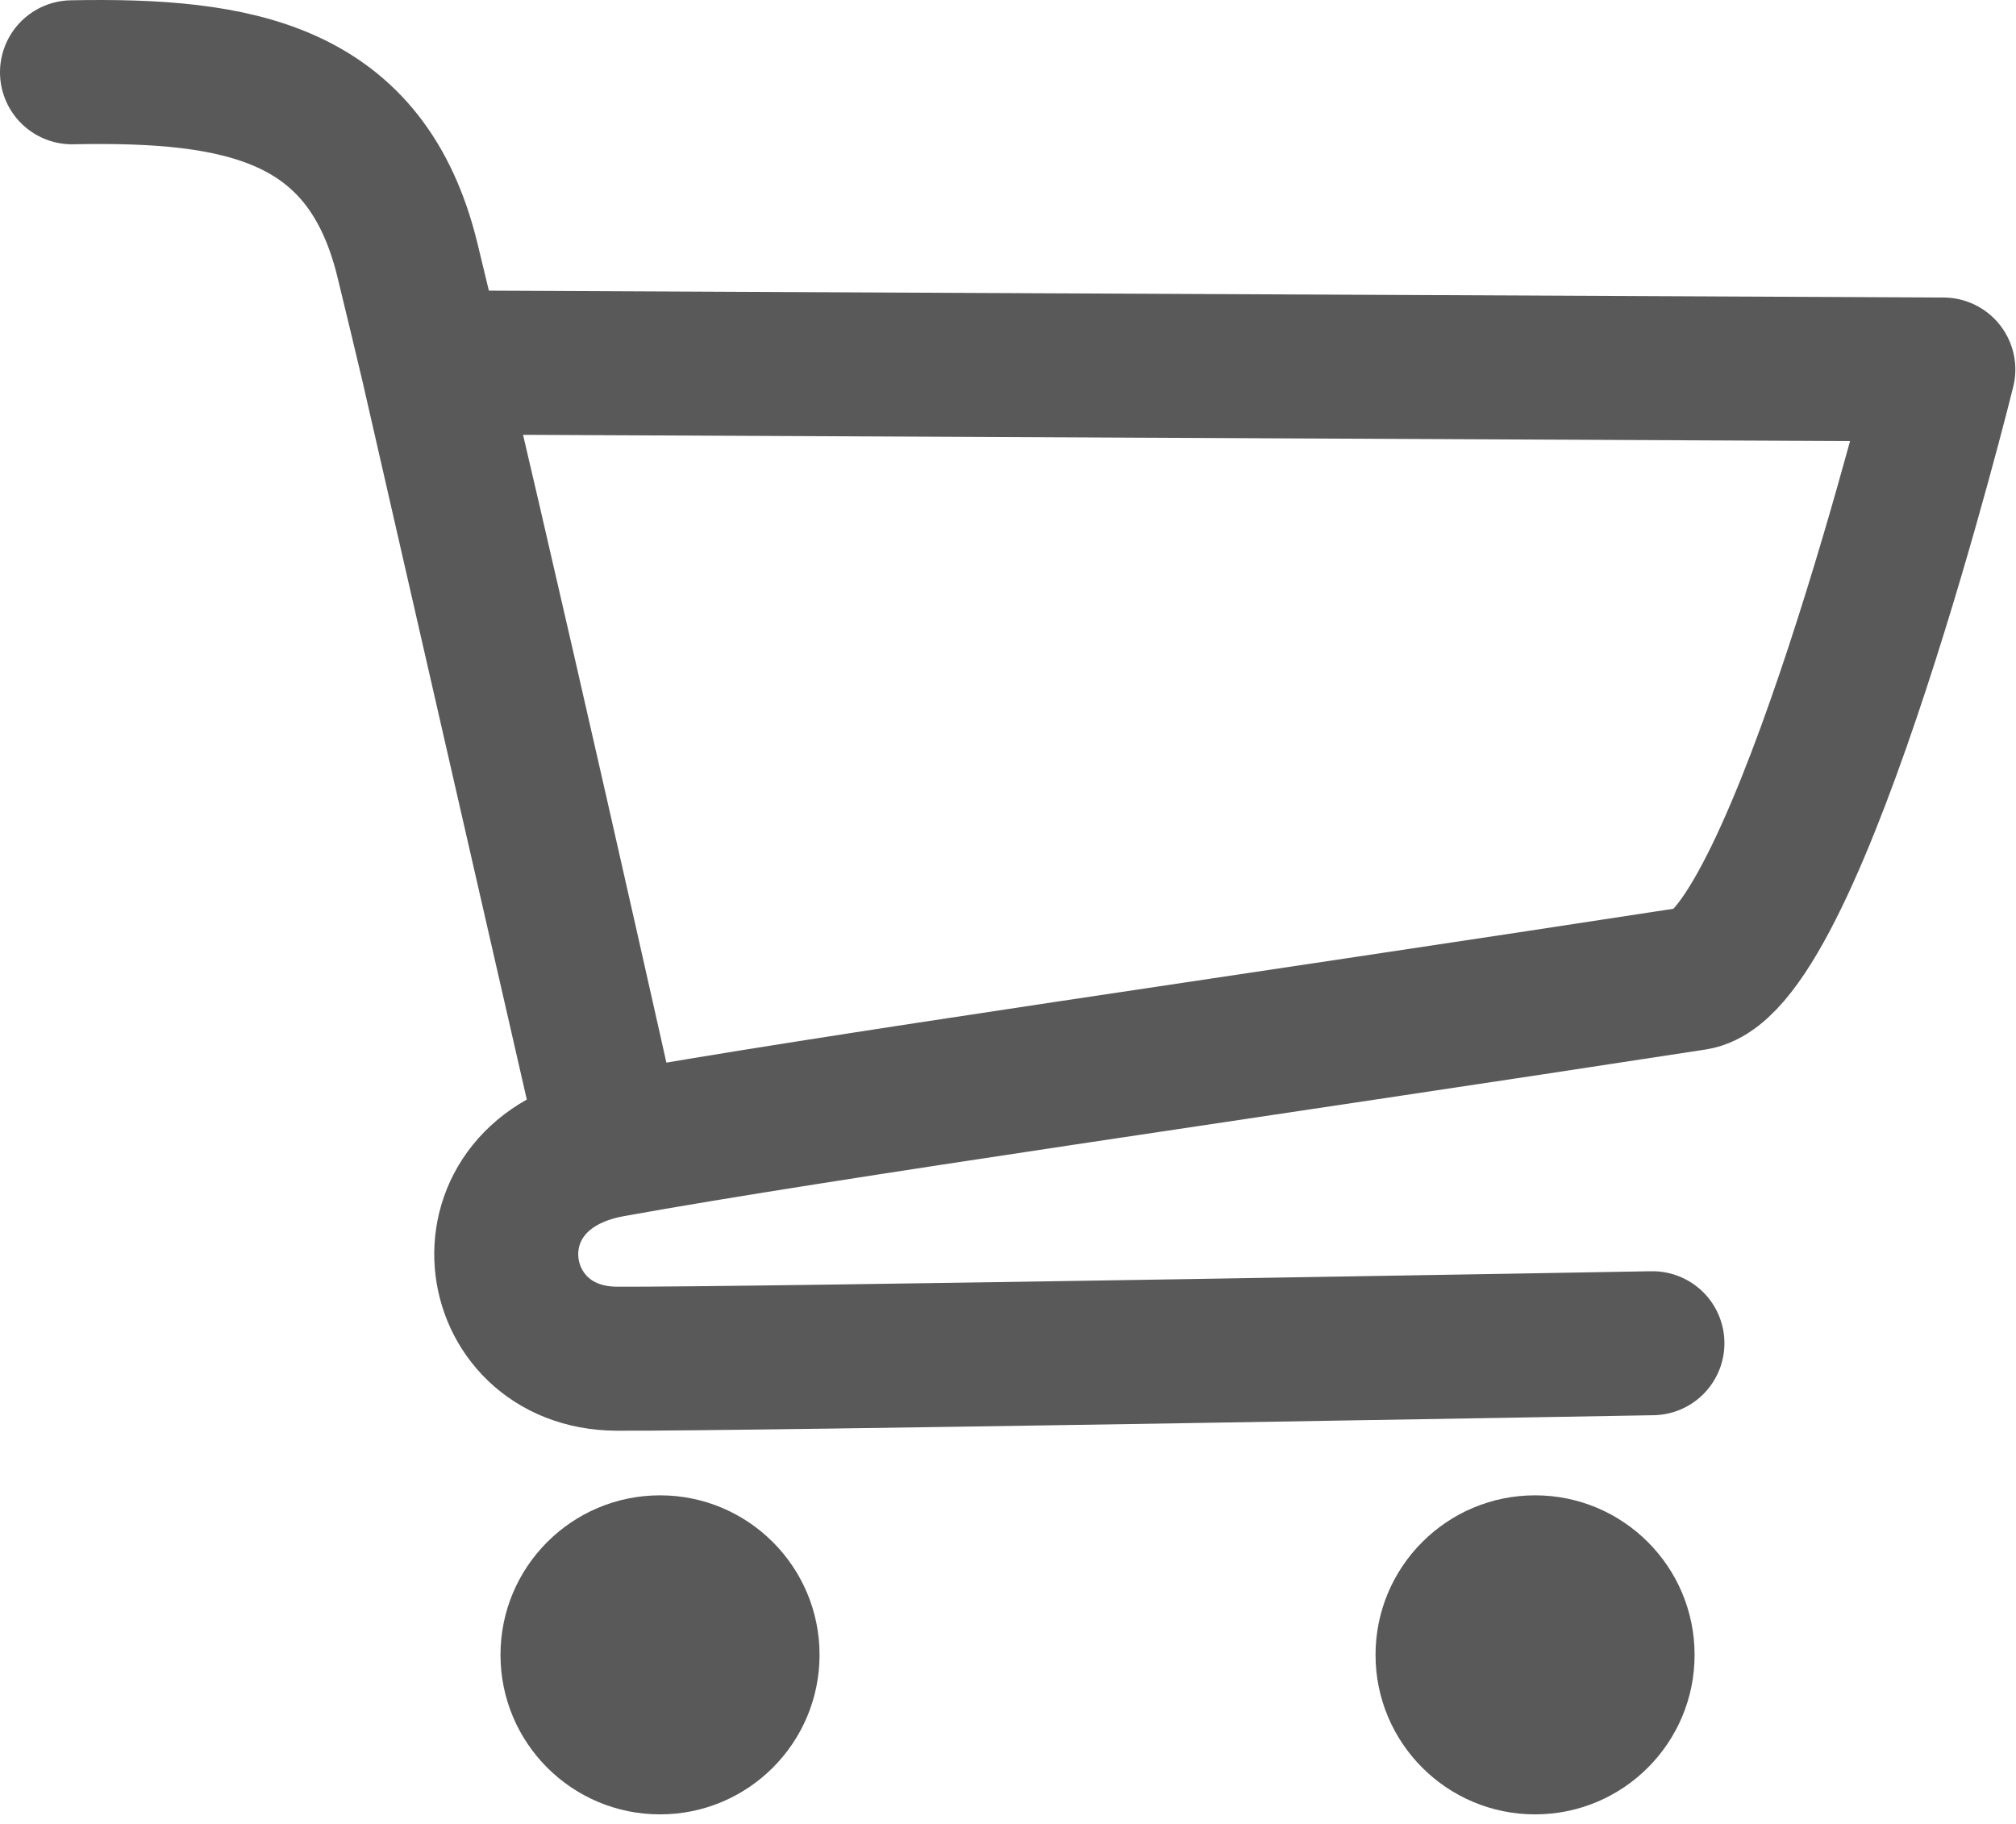
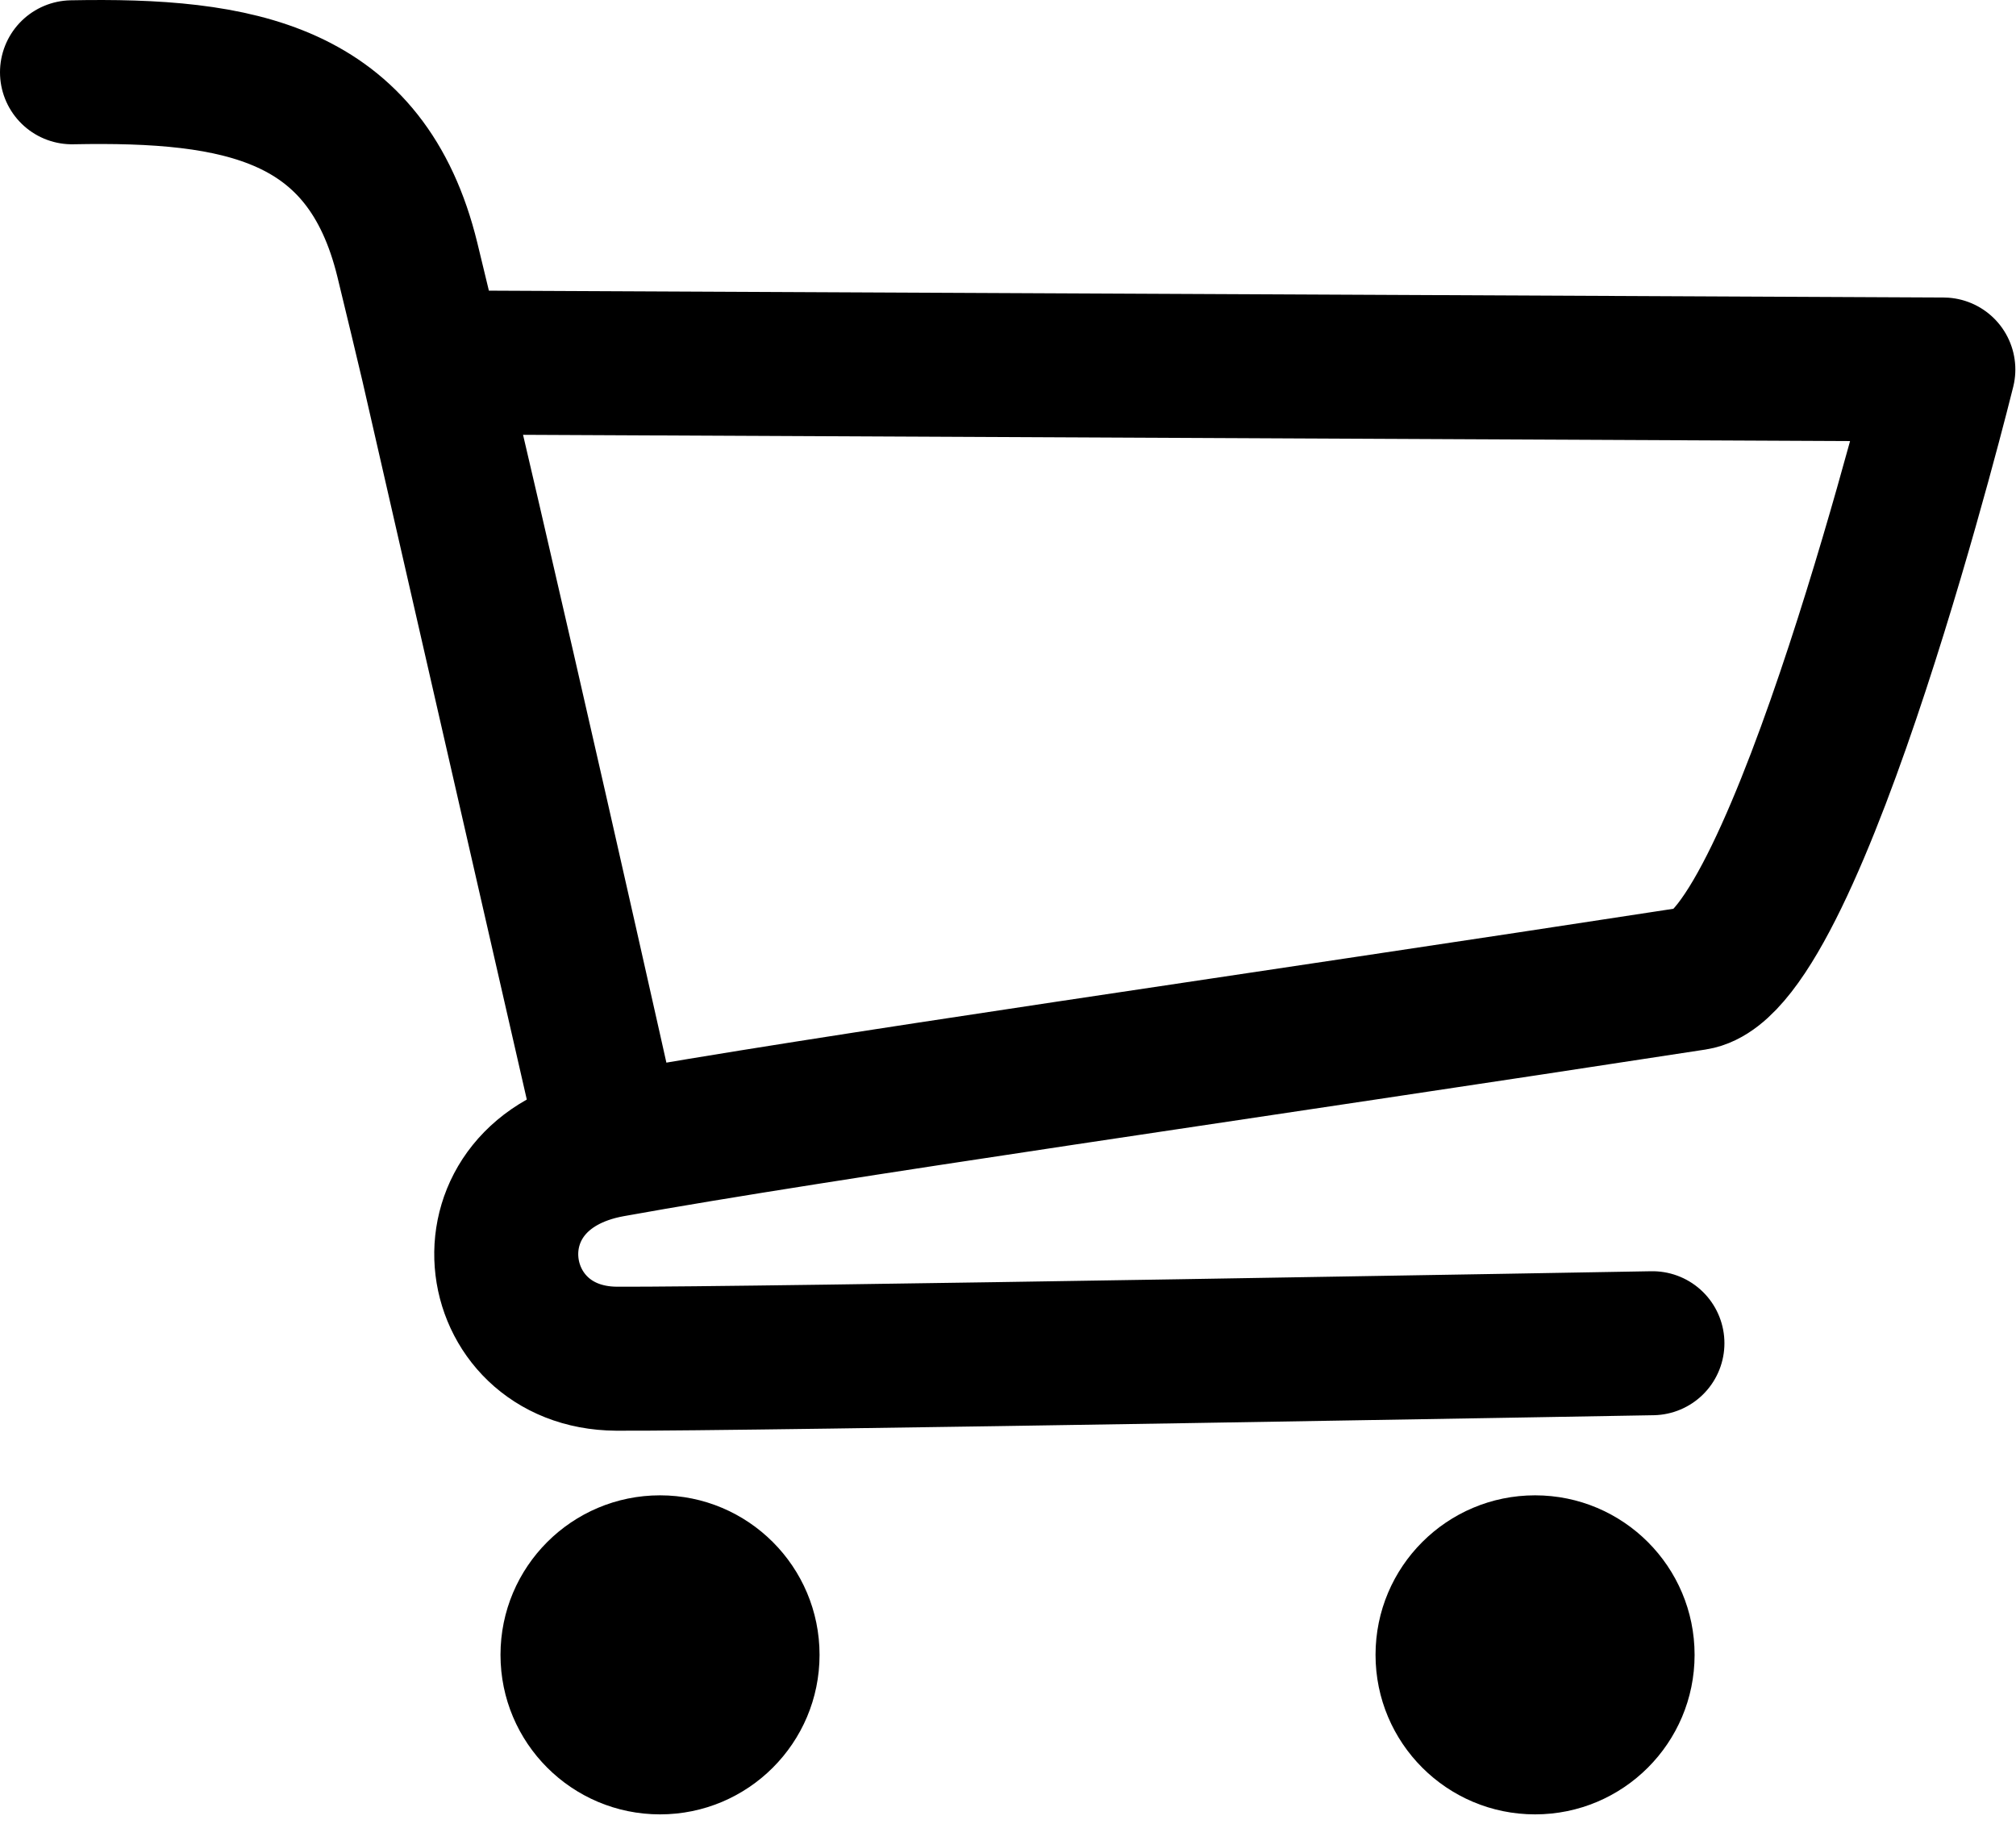
<svg xmlns="http://www.w3.org/2000/svg" width="100%" height="100%" viewBox="0 0 168 152" version="1.1" xml:space="preserve" style="fill-rule:evenodd;clip-rule:evenodd;stroke-linecap:round;stroke-linejoin:round;stroke-miterlimit:1.5;">
-   <path d="M6,6.024c13.925,-0.273 24.525,1.626 27.945,15.622c5.976,24.465 16.982,73.799 16.982,73.799l-14.926,-65.245l125.944,0.594c0,0 -12.201,49.429 -20.728,50.74c-37.257,5.733 -72.744,10.74 -90.29,13.911c-12.734,2.301 -10.655,17.714 0.446,17.785c10.057,0.063 86.329,-1.29 86.329,-1.29" style="fill:none;stroke:#595959;stroke-width:12px;" />
-   <circle cx="55.002" cy="137.91" r="13.294" style="fill:#595959" />
-   <circle cx="127.922" cy="137.91" r="13.294" style="fill:#595959" />
+   <path d="M6,6.024c13.925,-0.273 24.525,1.626 27.945,15.622c5.976,24.465 16.982,73.799 16.982,73.799l-14.926,-65.245l125.944,0.594c0,0 -12.201,49.429 -20.728,50.74c-37.257,5.733 -72.744,10.74 -90.29,13.911c-12.734,2.301 -10.655,17.714 0.446,17.785c10.057,0.063 86.329,-1.29 86.329,-1.29" style="fill:none;stroke:#000000;stroke-width:12px;" />
+   <circle cx="55.002" cy="137.91" r="13.294" style="fill:#000000" />
+   <circle cx="127.922" cy="137.91" r="13.294" style="fill:#000000" />
</svg>
